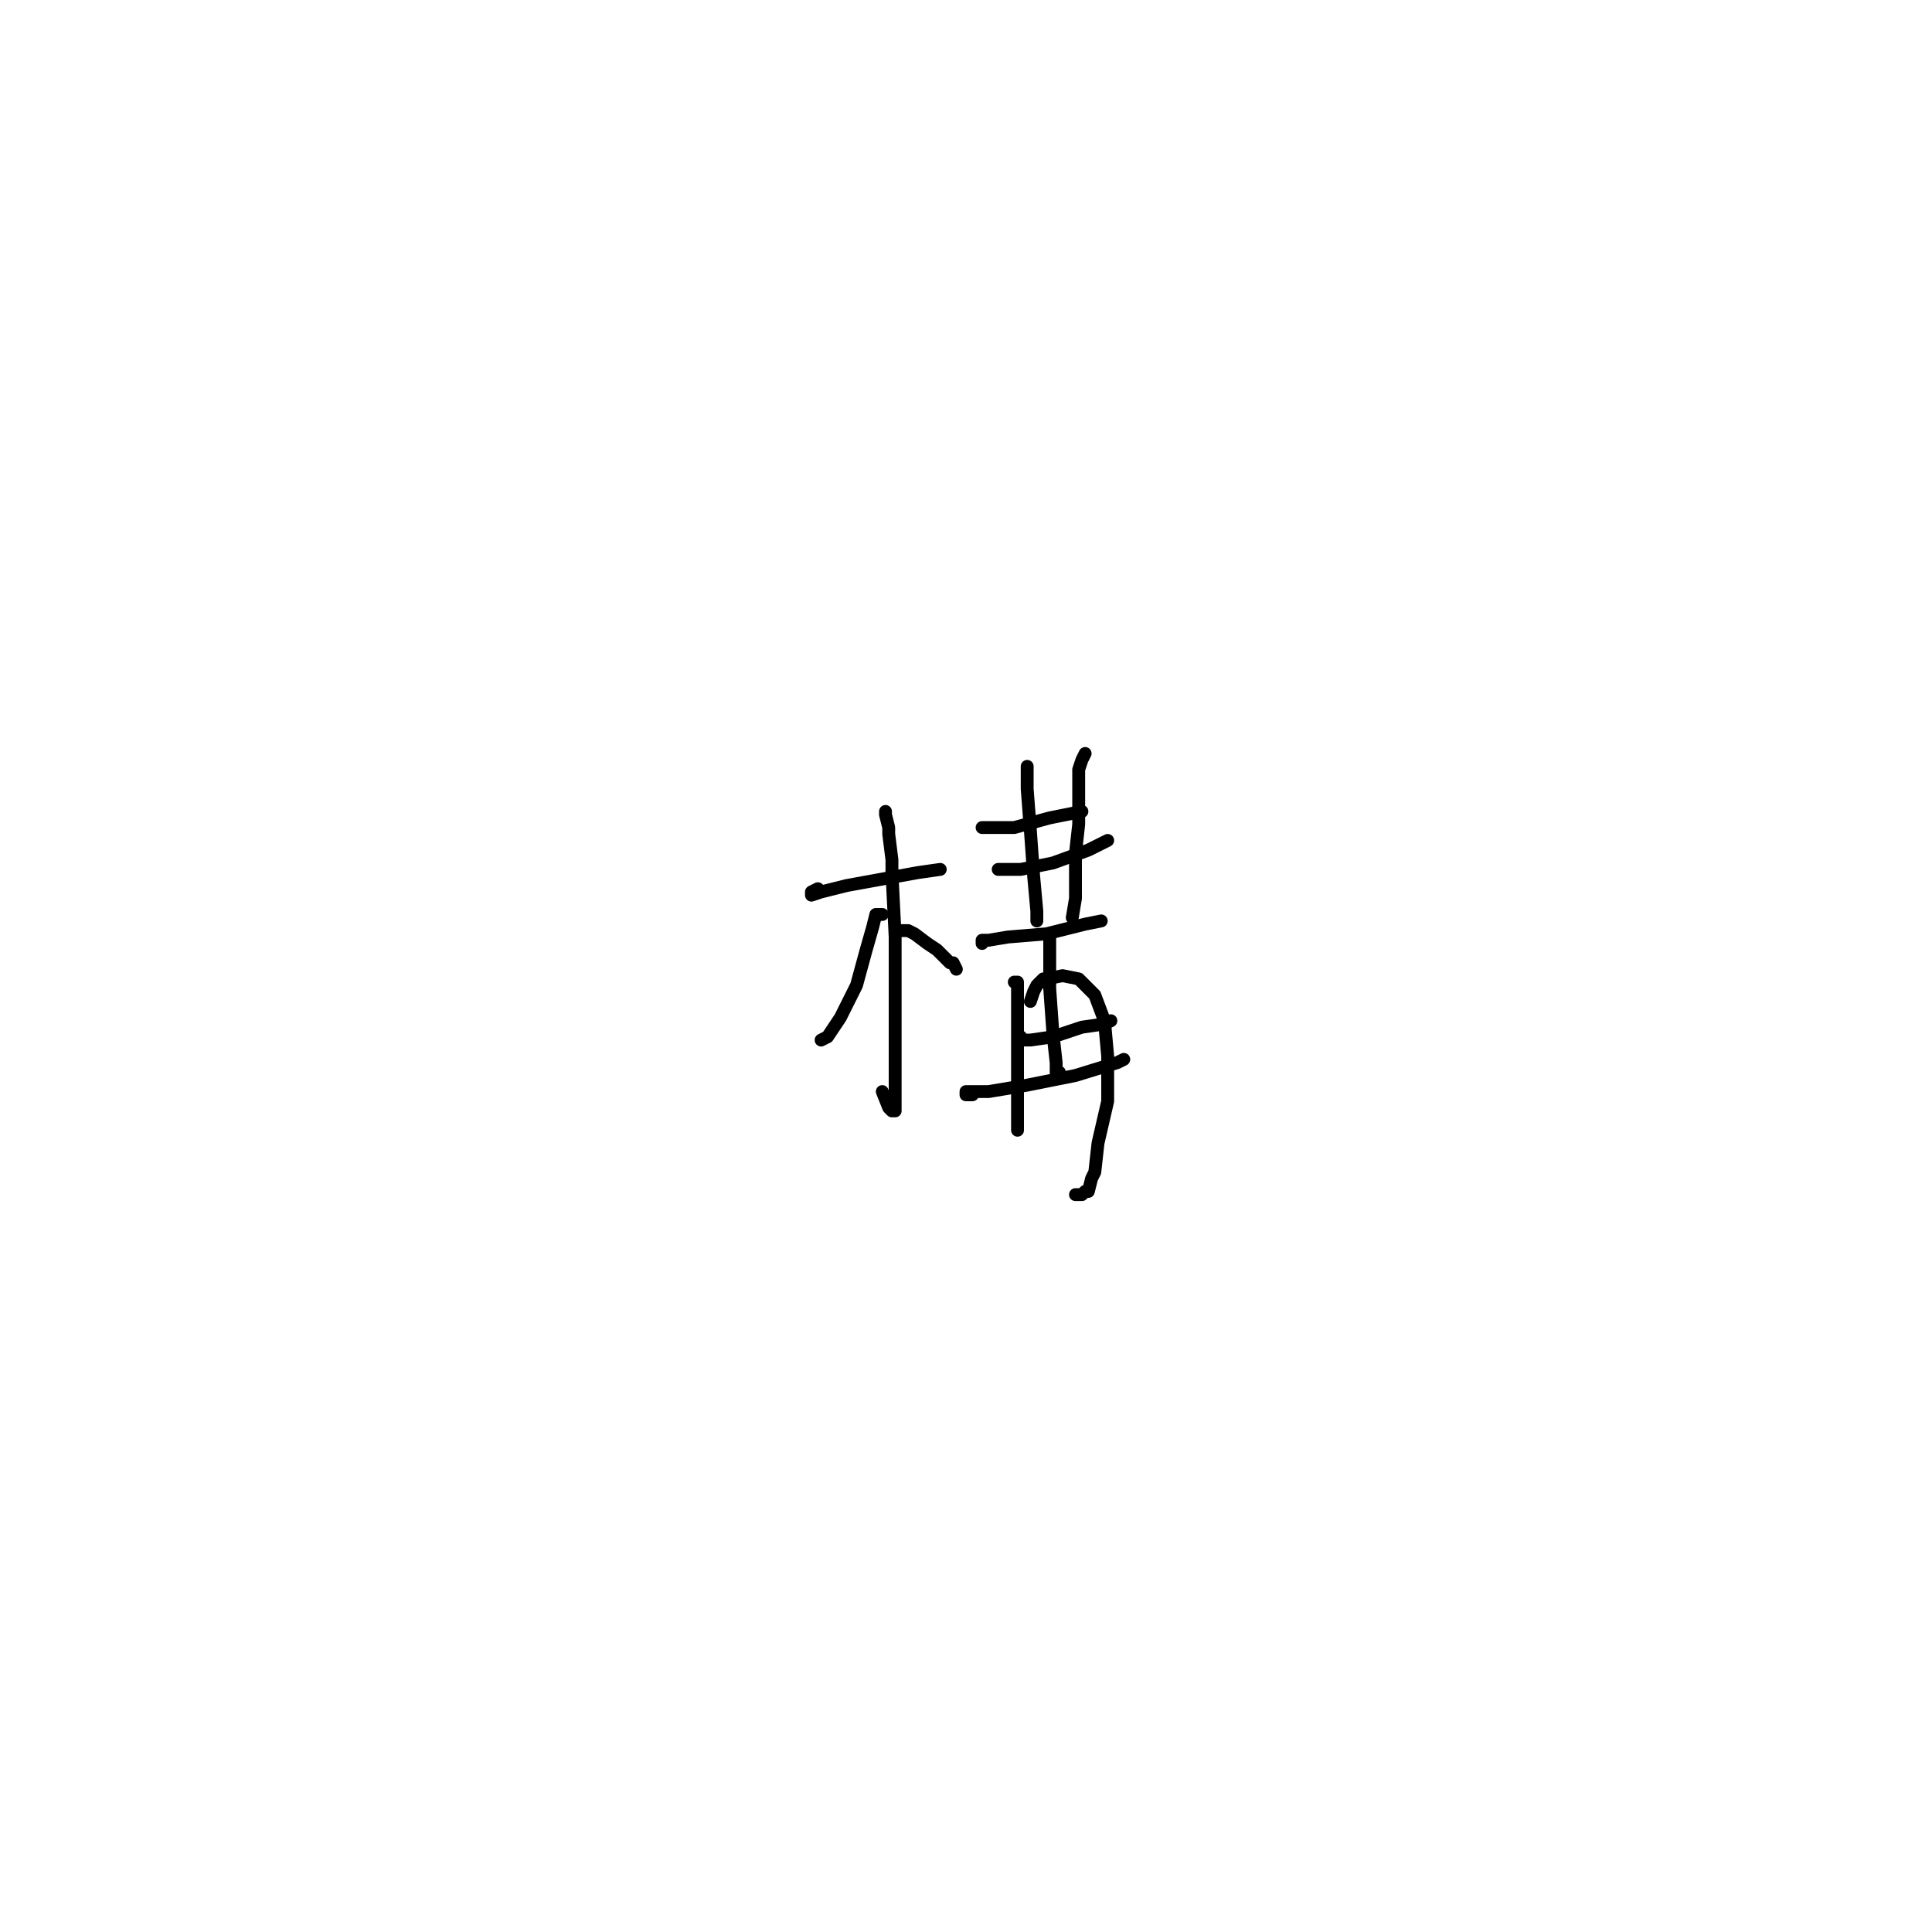
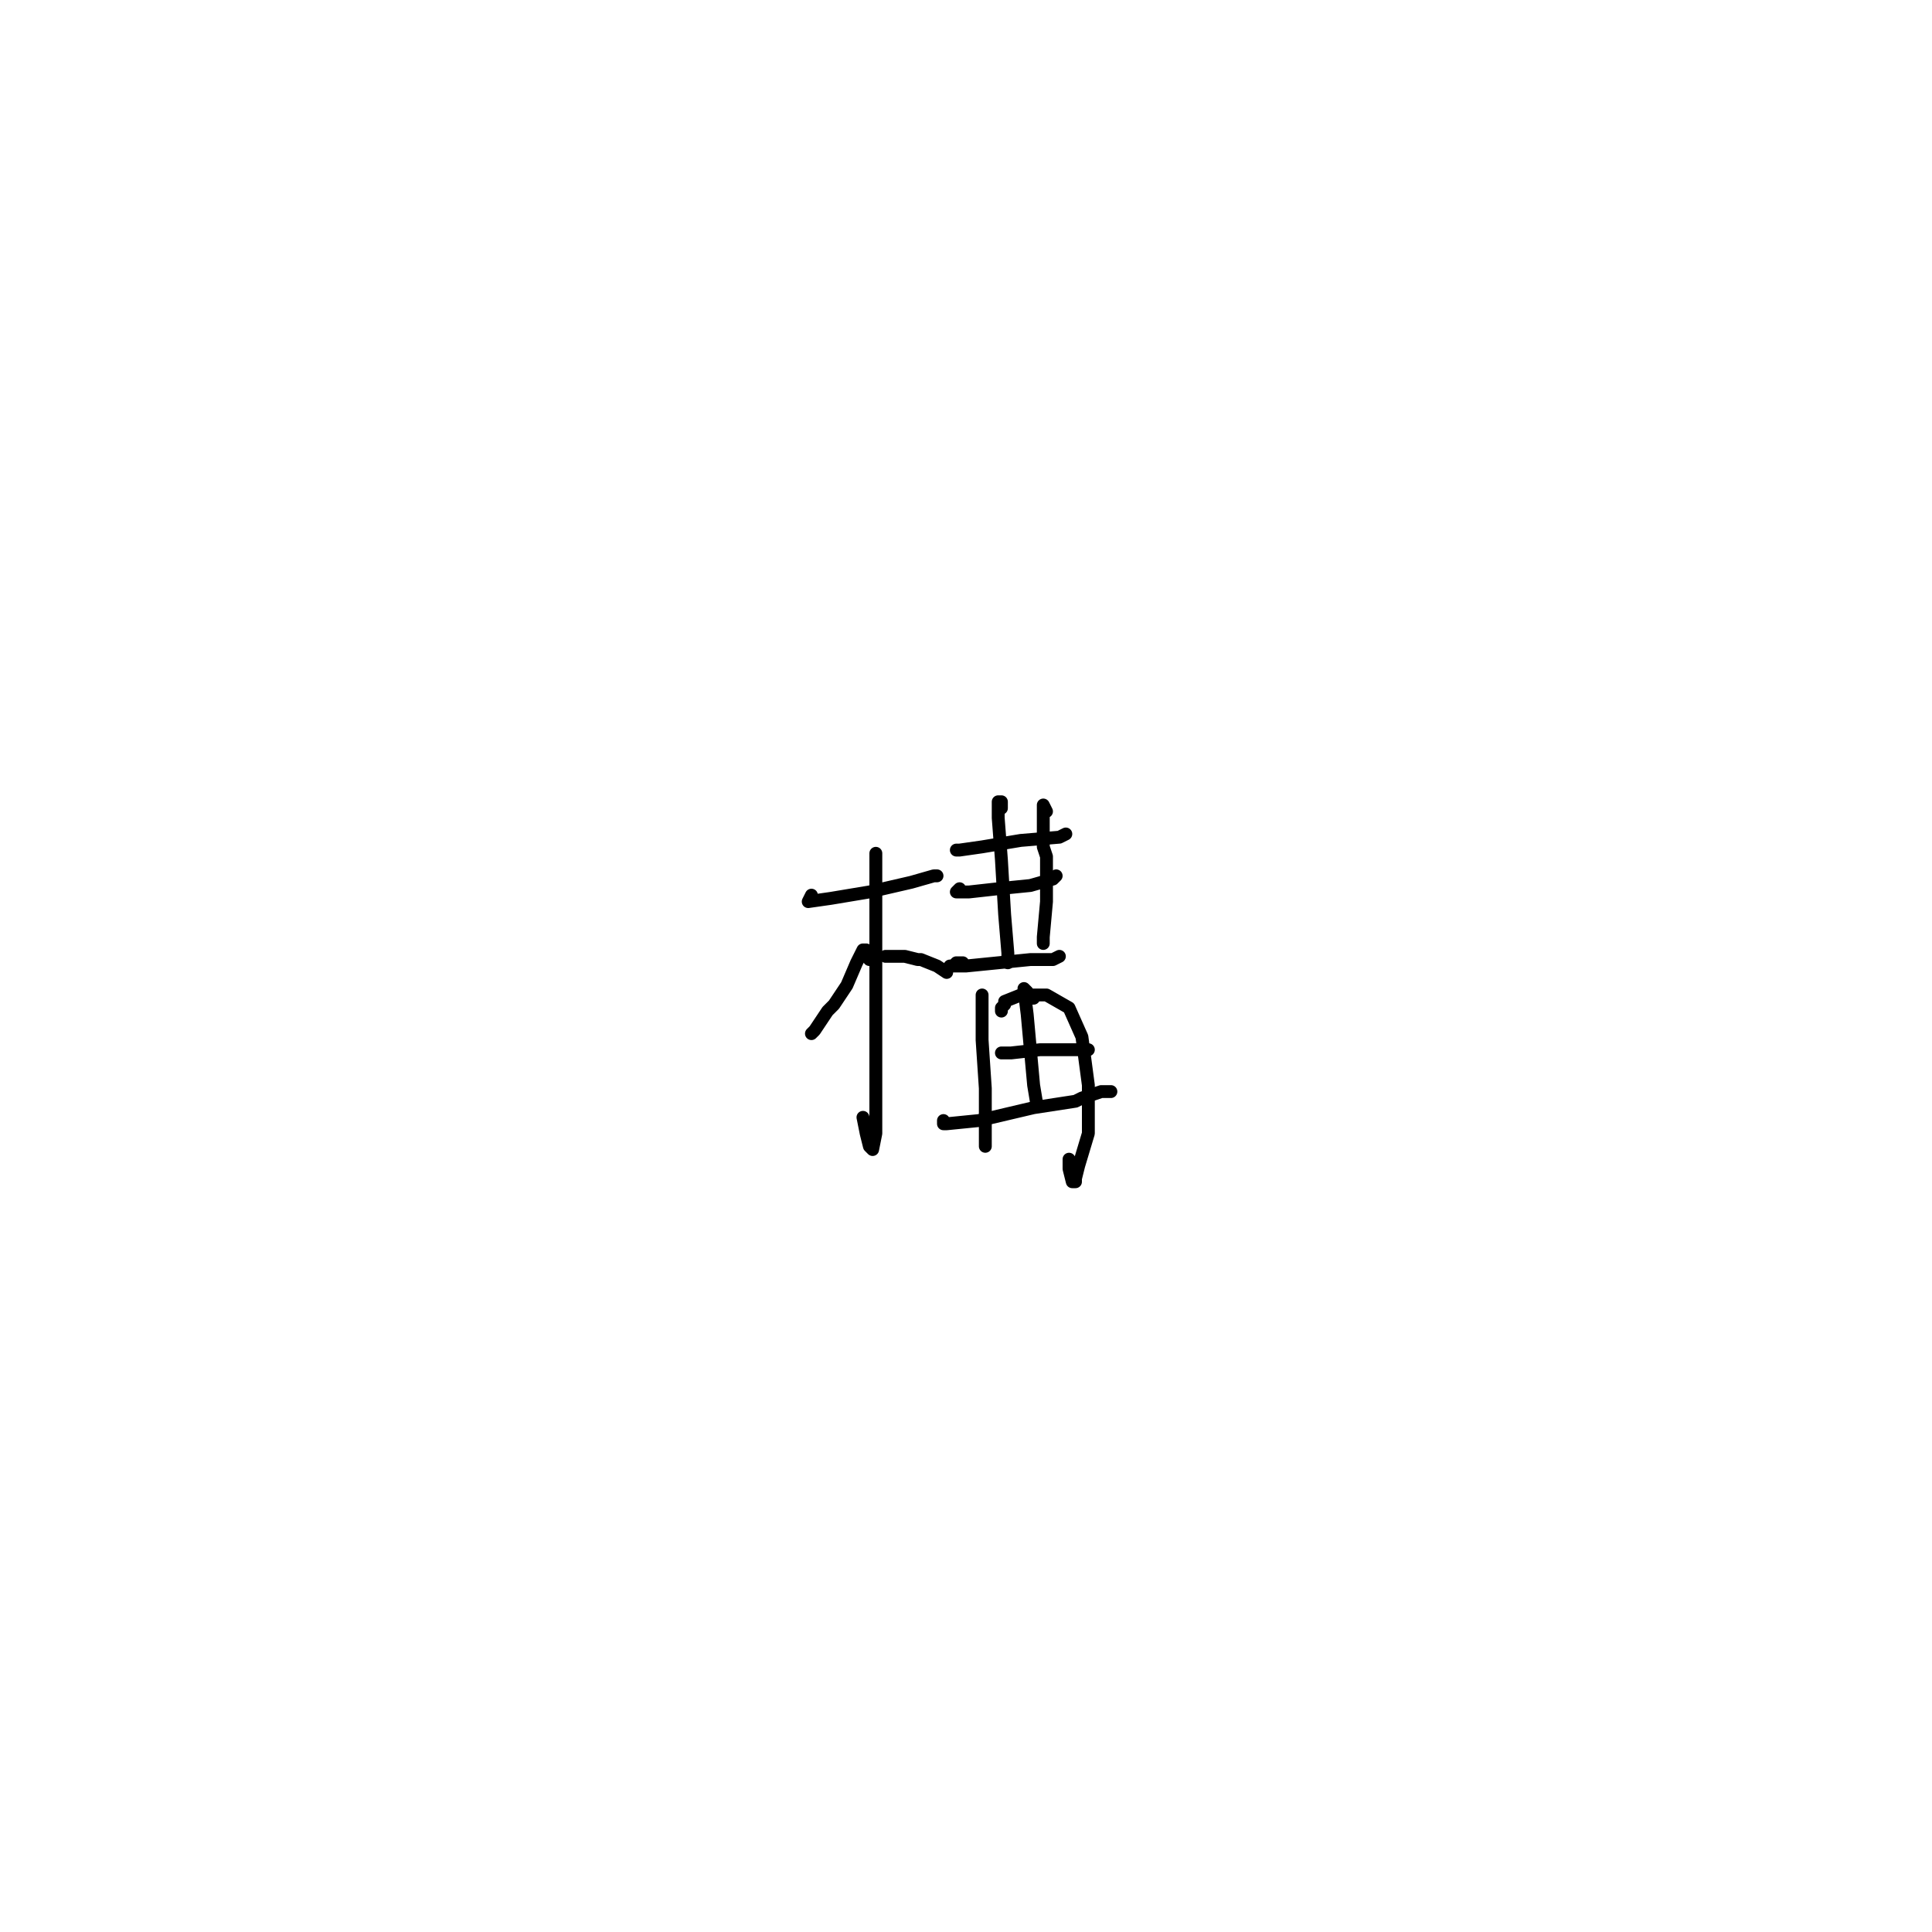
<svg xmlns="http://www.w3.org/2000/svg" width="300" height="300" viewBox="0 0 300 300">
-   <path d="M 127.0 138.0 L 126.0 138.5 L 126.0 139.0 L 126.0 139.0 L 127.5 138.5 L 131.5 137.5 L 137.0 136.5 L 142.5 135.5 L 146.0 135.0 " stroke="black" fill="none" stroke-width="2.0" stroke-linecap="round" stroke-linejoin="round" />
-   <path d="M 137.5 126.5 L 137.5 126.0 L 137.5 126.0 L 137.5 126.5 L 138.0 128.5 L 138.0 129.5 L 138.5 133.5 L 138.5 135.5 L 139.0 145.5 L 139.0 156.5 L 139.0 165.0 L 139.0 169.0 L 139.0 171.5 L 139.0 172.5 L 139.0 172.5 L 138.5 172.5 L 138.0 172.0 L 137.0 169.5 " stroke="black" fill="none" stroke-width="2.0" stroke-linecap="round" stroke-linejoin="round" />
-   <path d="M 137.0 142.0 L 136.5 142.0 L 136.5 142.0 L 136.5 142.0 L 136.0 142.0 L 136.0 142.0 L 135.5 144.0 L 134.5 147.5 L 133.0 153.0 L 130.5 158.0 L 128.5 161.0 L 127.5 161.5 L 127.5 161.5 L 127.5 161.5 " stroke="black" fill="none" stroke-width="2.0" stroke-linecap="round" stroke-linejoin="round" />
-   <path d="M 139.5 144.5 L 141.0 144.5 L 142.0 145.0 L 142.0 145.0 L 144.0 146.5 L 145.5 147.5 L 146.0 148.0 L 147.5 149.5 L 148.0 149.5 L 148.5 150.5 " stroke="black" fill="none" stroke-width="2.0" stroke-linecap="round" stroke-linejoin="round" />
-   <path d="M 152.5 128.5 L 153.0 128.5 L 153.0 128.5 L 154.0 128.5 L 157.5 128.5 L 163.0 127.0 L 168.0 126.0 " stroke="black" fill="none" stroke-width="2.0" stroke-linecap="round" stroke-linejoin="round" />
-   <path d="M 155.0 135.0 L 155.5 135.0 L 158.5 135.0 L 163.5 134.0 L 169.0 132.0 L 172.0 130.5 " stroke="black" fill="none" stroke-width="2.0" stroke-linecap="round" stroke-linejoin="round" />
-   <path d="M 159.5 119.0 L 159.5 119.0 L 159.5 119.5 L 159.5 120.0 L 159.5 122.5 L 160.0 129.0 L 160.5 136.0 L 161.0 141.5 L 161.0 143.0 " stroke="black" fill="none" stroke-width="2.0" stroke-linecap="round" stroke-linejoin="round" />
-   <path d="M 168.5 117.0 L 168.0 118.0 L 167.5 119.5 L 167.5 122.5 L 167.5 126.5 L 167.5 128.0 L 167.0 132.5 L 167.0 134.0 L 167.0 138.5 L 167.0 139.5 L 166.5 142.5 " stroke="black" fill="none" stroke-width="2.0" stroke-linecap="round" stroke-linejoin="round" />
-   <path d="M 152.5 146.5 L 152.5 146.0 L 153.5 146.0 L 156.5 145.5 L 162.5 145.0 L 168.5 143.5 L 171.0 143.0 " stroke="black" fill="none" stroke-width="2.0" stroke-linecap="round" stroke-linejoin="round" />
-   <path d="M 157.5 152.5 L 158.0 152.5 L 158.0 152.5 L 158.0 153.0 L 158.0 154.5 L 158.0 157.5 L 158.0 163.0 L 158.0 169.5 L 158.0 174.0 L 158.0 175.0 L 158.0 175.5 L 158.0 175.5 " stroke="black" fill="none" stroke-width="2.0" stroke-linecap="round" stroke-linejoin="round" />
-   <path d="M 160.0 155.5 L 160.5 154.0 L 161.0 153.0 L 161.0 153.0 L 162.0 152.0 L 162.5 152.0 L 165.0 151.5 L 167.5 152.0 L 170.0 154.5 L 171.5 158.5 L 172.0 164.0 L 172.0 171.0 L 170.5 177.5 L 170.0 182.0 L 169.5 183.0 L 169.0 185.0 L 168.5 185.0 L 168.0 185.5 L 168.0 185.5 L 167.0 185.5 " stroke="black" fill="none" stroke-width="2.0" stroke-linecap="round" stroke-linejoin="round" />
-   <path d="M 158.5 161.0 L 158.5 161.0 L 158.5 161.5 L 160.0 161.5 L 163.5 161.0 L 168.0 159.5 L 171.5 159.0 L 172.5 158.5 " stroke="black" fill="none" stroke-width="2.0" stroke-linecap="round" stroke-linejoin="round" />
-   <path d="M 151.0 170.0 L 150.0 170.0 L 150.0 169.5 L 150.5 169.5 L 153.5 169.5 L 159.5 168.5 L 167.0 167.0 L 173.5 165.0 L 174.5 164.5 " stroke="black" fill="none" stroke-width="2.0" stroke-linecap="round" stroke-linejoin="round" />
-   <path d="M 163.0 145.5 L 163.0 145.5 L 163.0 146.0 L 163.0 148.0 L 163.0 153.5 L 163.5 160.5 L 164.0 165.0 L 164.0 166.5 L 164.5 166.5 " stroke="black" fill="none" stroke-width="2.0" stroke-linecap="round" stroke-linejoin="round" />
+   <path d="M 126.0 139.0 L 125.5 140.0 L 125.5 140.0 L 129.0 139.5 L 135.0 138.5 L 141.5 137.0 L 145.0 136.0 L 145.5 136.0 " stroke="black" fill="none" stroke-width="2.0" stroke-linecap="round" stroke-linejoin="round" />
+   <path d="M 136.0 132.5 L 136.0 132.5 L 136.0 133.0 L 136.0 134.0 L 136.0 138.0 L 136.0 140.5 L 136.0 154.0 L 136.0 165.0 L 136.0 168.0 L 136.0 176.0 L 135.5 178.5 L 135.0 178.0 L 134.5 176.0 L 134.0 173.5 " stroke="black" fill="none" stroke-width="2.0" stroke-linecap="round" stroke-linejoin="round" />
+   <path d="M 135.0 149.0 L 135.0 148.5 L 134.5 148.0 L 134.5 147.5 L 134.0 147.5 L 133.0 149.5 L 131.5 153.0 L 129.5 156.0 L 128.5 157.0 L 126.5 160.0 L 126.0 160.5 L 126.0 160.5 " stroke="black" fill="none" stroke-width="2.0" stroke-linecap="round" stroke-linejoin="round" />
+   <path d="M 137.5 148.5 L 139.0 148.5 L 140.5 148.5 L 142.5 149.0 L 143.0 149.0 L 145.5 150.0 L 147.0 151.0 L 147.0 151.0 " stroke="black" fill="none" stroke-width="2.0" stroke-linecap="round" stroke-linejoin="round" />
+   <path d="M 148.5 132.0 L 148.5 132.0 L 149.0 132.0 L 152.5 131.5 L 158.5 130.5 L 164.5 130.0 L 165.5 129.5 " stroke="black" fill="none" stroke-width="2.0" stroke-linecap="round" stroke-linejoin="round" />
+   <path d="M 149.0 138.0 L 148.5 138.5 L 149.5 138.5 L 150.5 138.5 L 155.0 138.0 L 160.0 137.5 L 163.5 136.5 L 164.0 136.0 " stroke="black" fill="none" stroke-width="2.0" stroke-linecap="round" stroke-linejoin="round" />
+   <path d="M 155.5 125.5 L 155.5 125.0 L 155.5 125.0 L 155.5 124.5 L 155.0 124.5 L 155.0 127.0 L 155.5 133.5 L 156.0 142.0 L 156.5 148.0 L 156.5 149.5 " stroke="black" fill="none" stroke-width="2.0" stroke-linecap="round" stroke-linejoin="round" />
+   <path d="M 162.5 126.0 L 162.0 125.0 L 162.0 125.0 L 162.0 127.5 L 162.0 131.5 L 162.5 133.0 L 162.5 138.0 L 162.5 140.0 L 162.0 145.5 L 162.0 146.5 " stroke="black" fill="none" stroke-width="2.0" stroke-linecap="round" stroke-linejoin="round" />
+   <path d="M 149.5 149.5 L 148.5 149.5 L 148.0 150.0 L 147.5 150.0 L 147.5 150.0 L 149.5 150.0 L 150.0 150.0 L 155.0 149.5 L 160.0 149.0 L 163.5 149.0 L 164.5 148.5 " stroke="black" fill="none" stroke-width="2.0" stroke-linecap="round" stroke-linejoin="round" />
+   <path d="M 152.5 154.5 L 152.5 154.5 L 152.5 154.5 L 152.5 155.0 L 152.5 157.0 L 152.5 161.5 L 153.0 169.0 L 153.0 174.0 L 153.0 175.5 L 153.0 178.0 L 153.0 177.5 L 153.0 175.5 " stroke="black" fill="none" stroke-width="2.0" stroke-linecap="round" stroke-linejoin="round" />
+   <path d="M 155.5 157.0 L 155.5 157.0 L 155.5 156.5 L 156.0 156.0 L 156.0 155.5 L 158.5 154.5 L 162.5 154.5 L 166.0 156.5 L 168.0 161.0 L 169.0 168.5 L 169.0 176.0 L 167.5 181.0 L 167.0 183.0 L 167.0 183.5 L 167.0 183.5 L 166.5 183.5 L 166.0 181.5 L 166.0 181.0 L 166.0 180.0 " stroke="black" fill="none" stroke-width="2.0" stroke-linecap="round" stroke-linejoin="round" />
+   <path d="M 155.5 163.5 L 155.5 163.5 L 155.5 163.5 L 155.5 163.5 L 155.5 163.5 L 156.5 163.5 L 157.0 163.5 L 161.5 163.0 L 166.5 163.0 L 169.0 163.0 " stroke="black" fill="none" stroke-width="2.0" stroke-linecap="round" stroke-linejoin="round" />
+   <path d="M 146.5 174.0 L 146.5 174.5 L 147.0 174.5 L 152.0 174.0 L 160.5 172.0 L 167.0 171.0 L 168.0 170.5 L 171.0 169.5 L 172.0 169.5 L 172.5 169.5 " stroke="black" fill="none" stroke-width="2.0" stroke-linecap="round" stroke-linejoin="round" />
+   <path d="M 160.5 155.0 L 160.0 155.0 L 159.5 154.5 L 159.5 154.0 L 159.0 153.5 L 159.0 153.5 L 159.0 153.5 L 159.0 153.5 L 159.5 157.5 L 160.0 163.0 L 160.5 168.5 L 161.0 171.5 L 161.0 171.5 " stroke="black" fill="none" stroke-width="2.0" stroke-linecap="round" stroke-linejoin="round" />
</svg>
